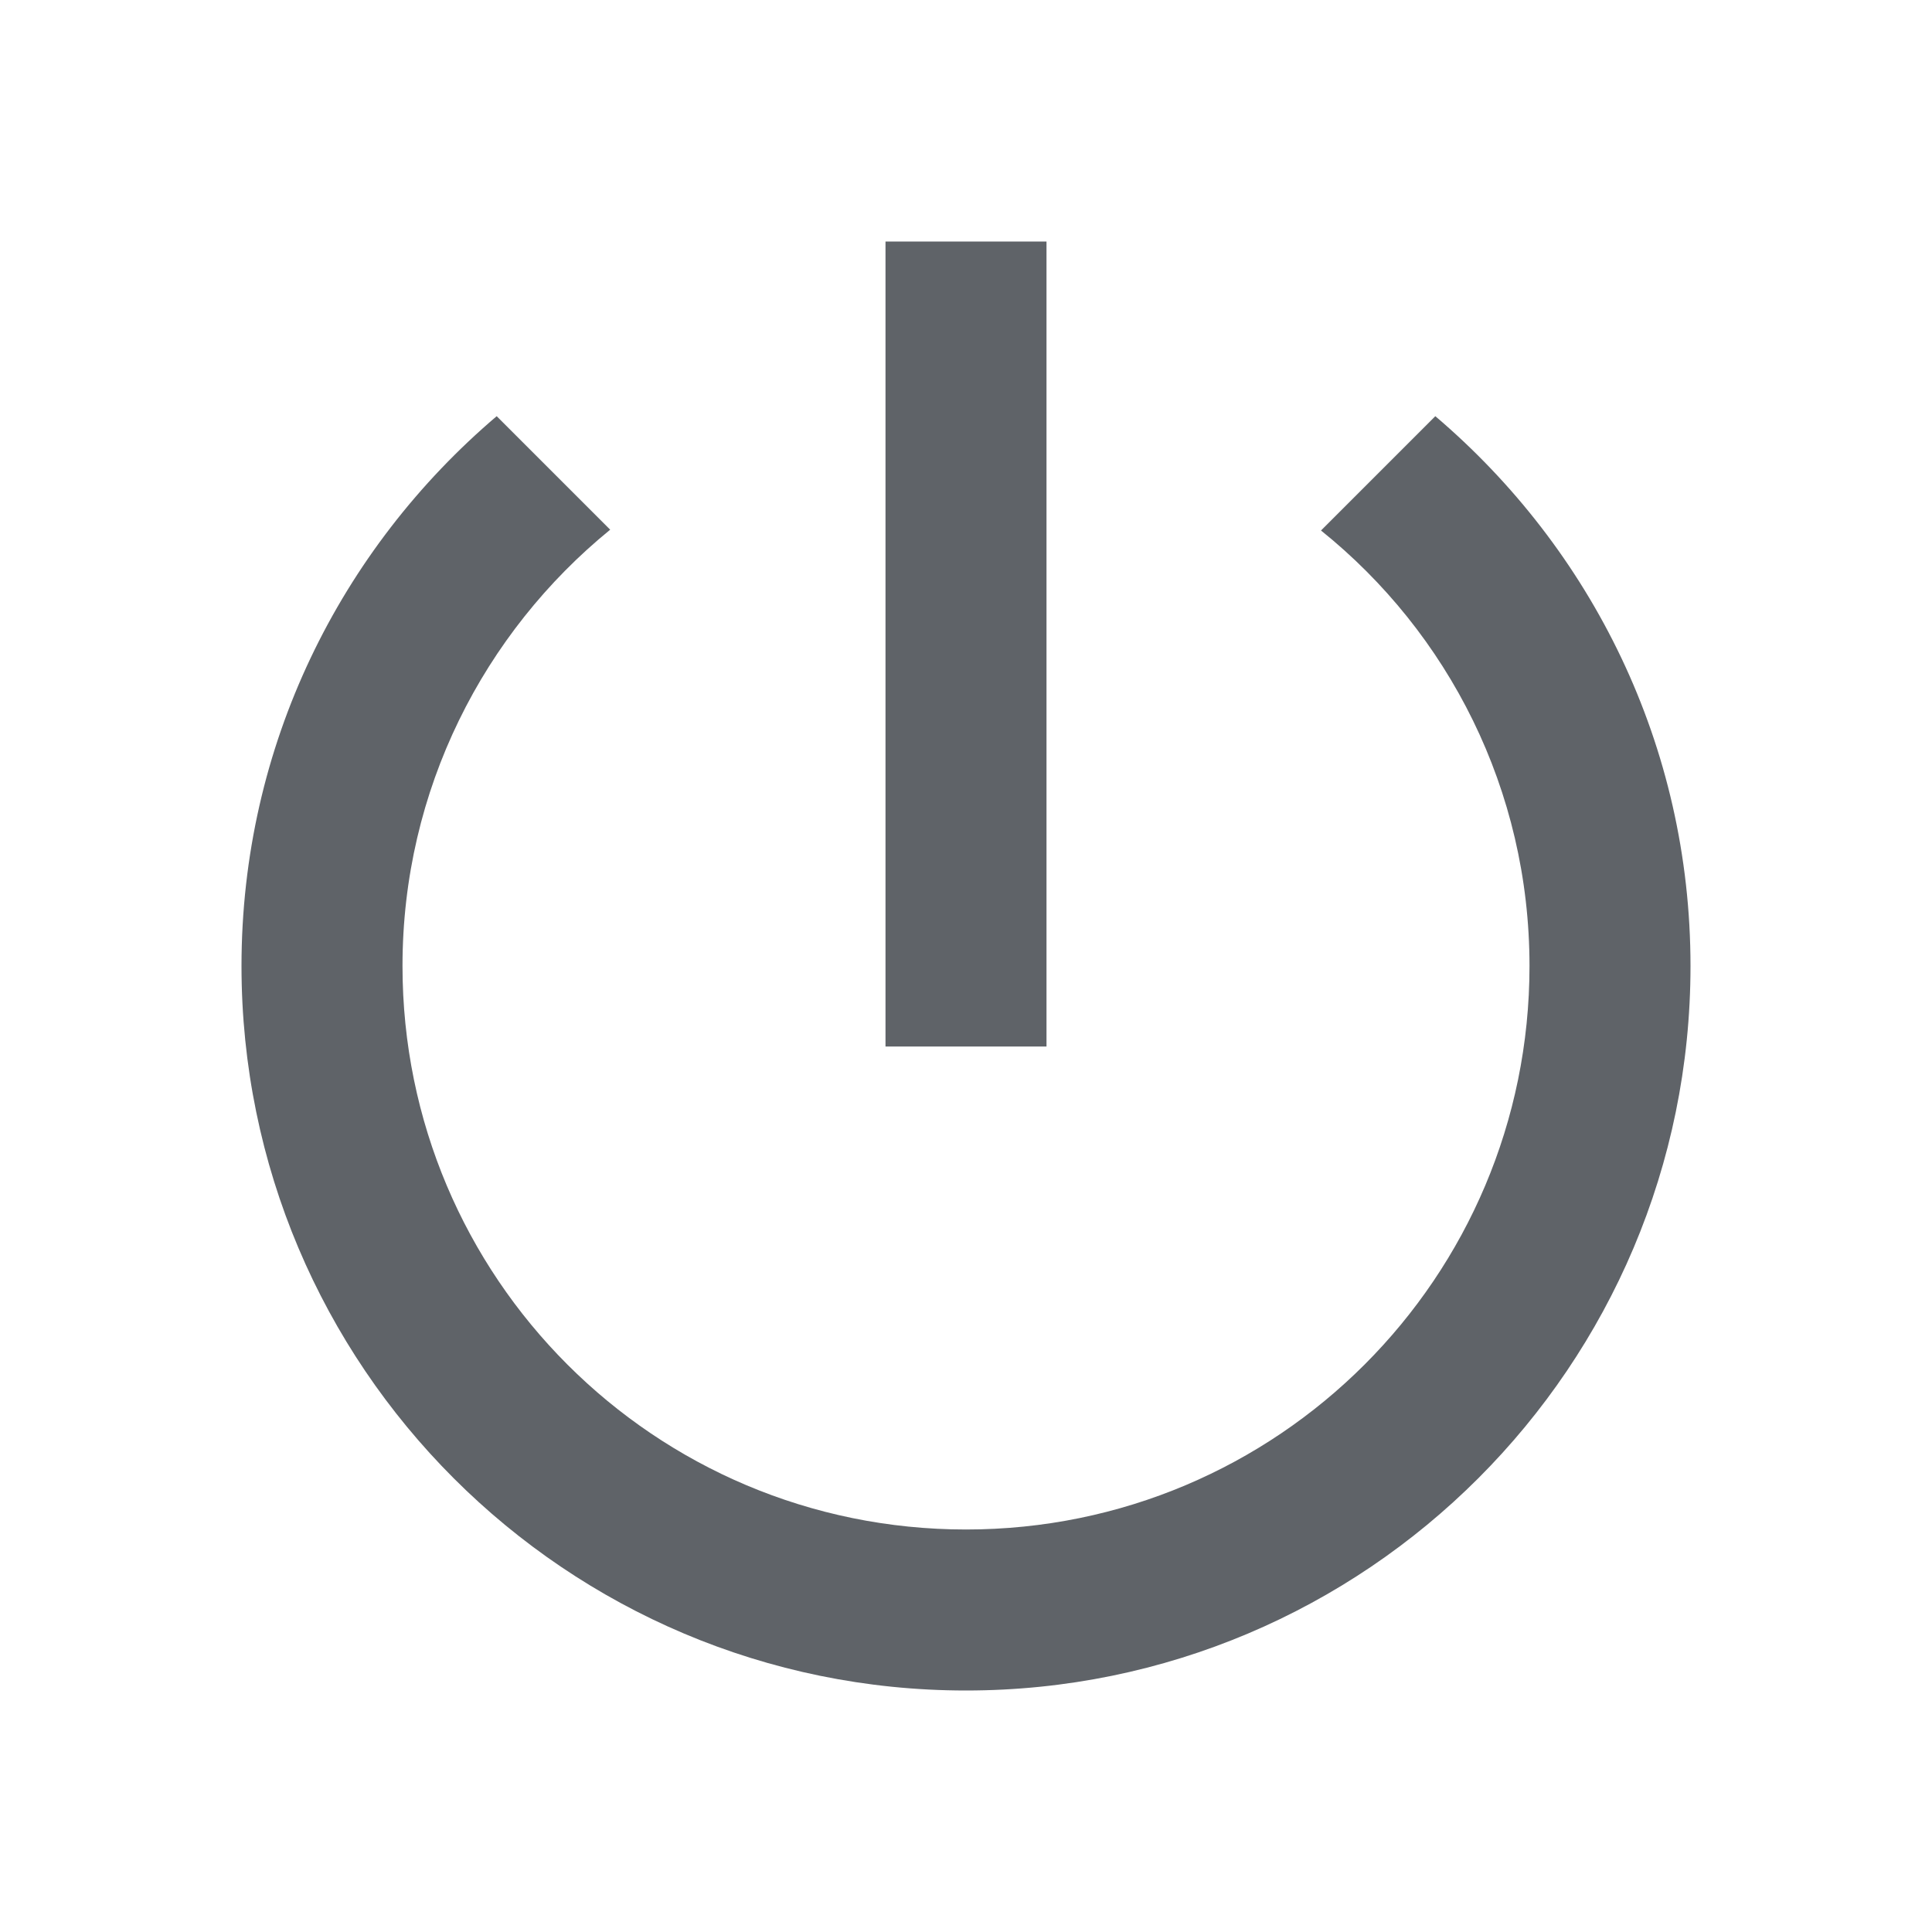
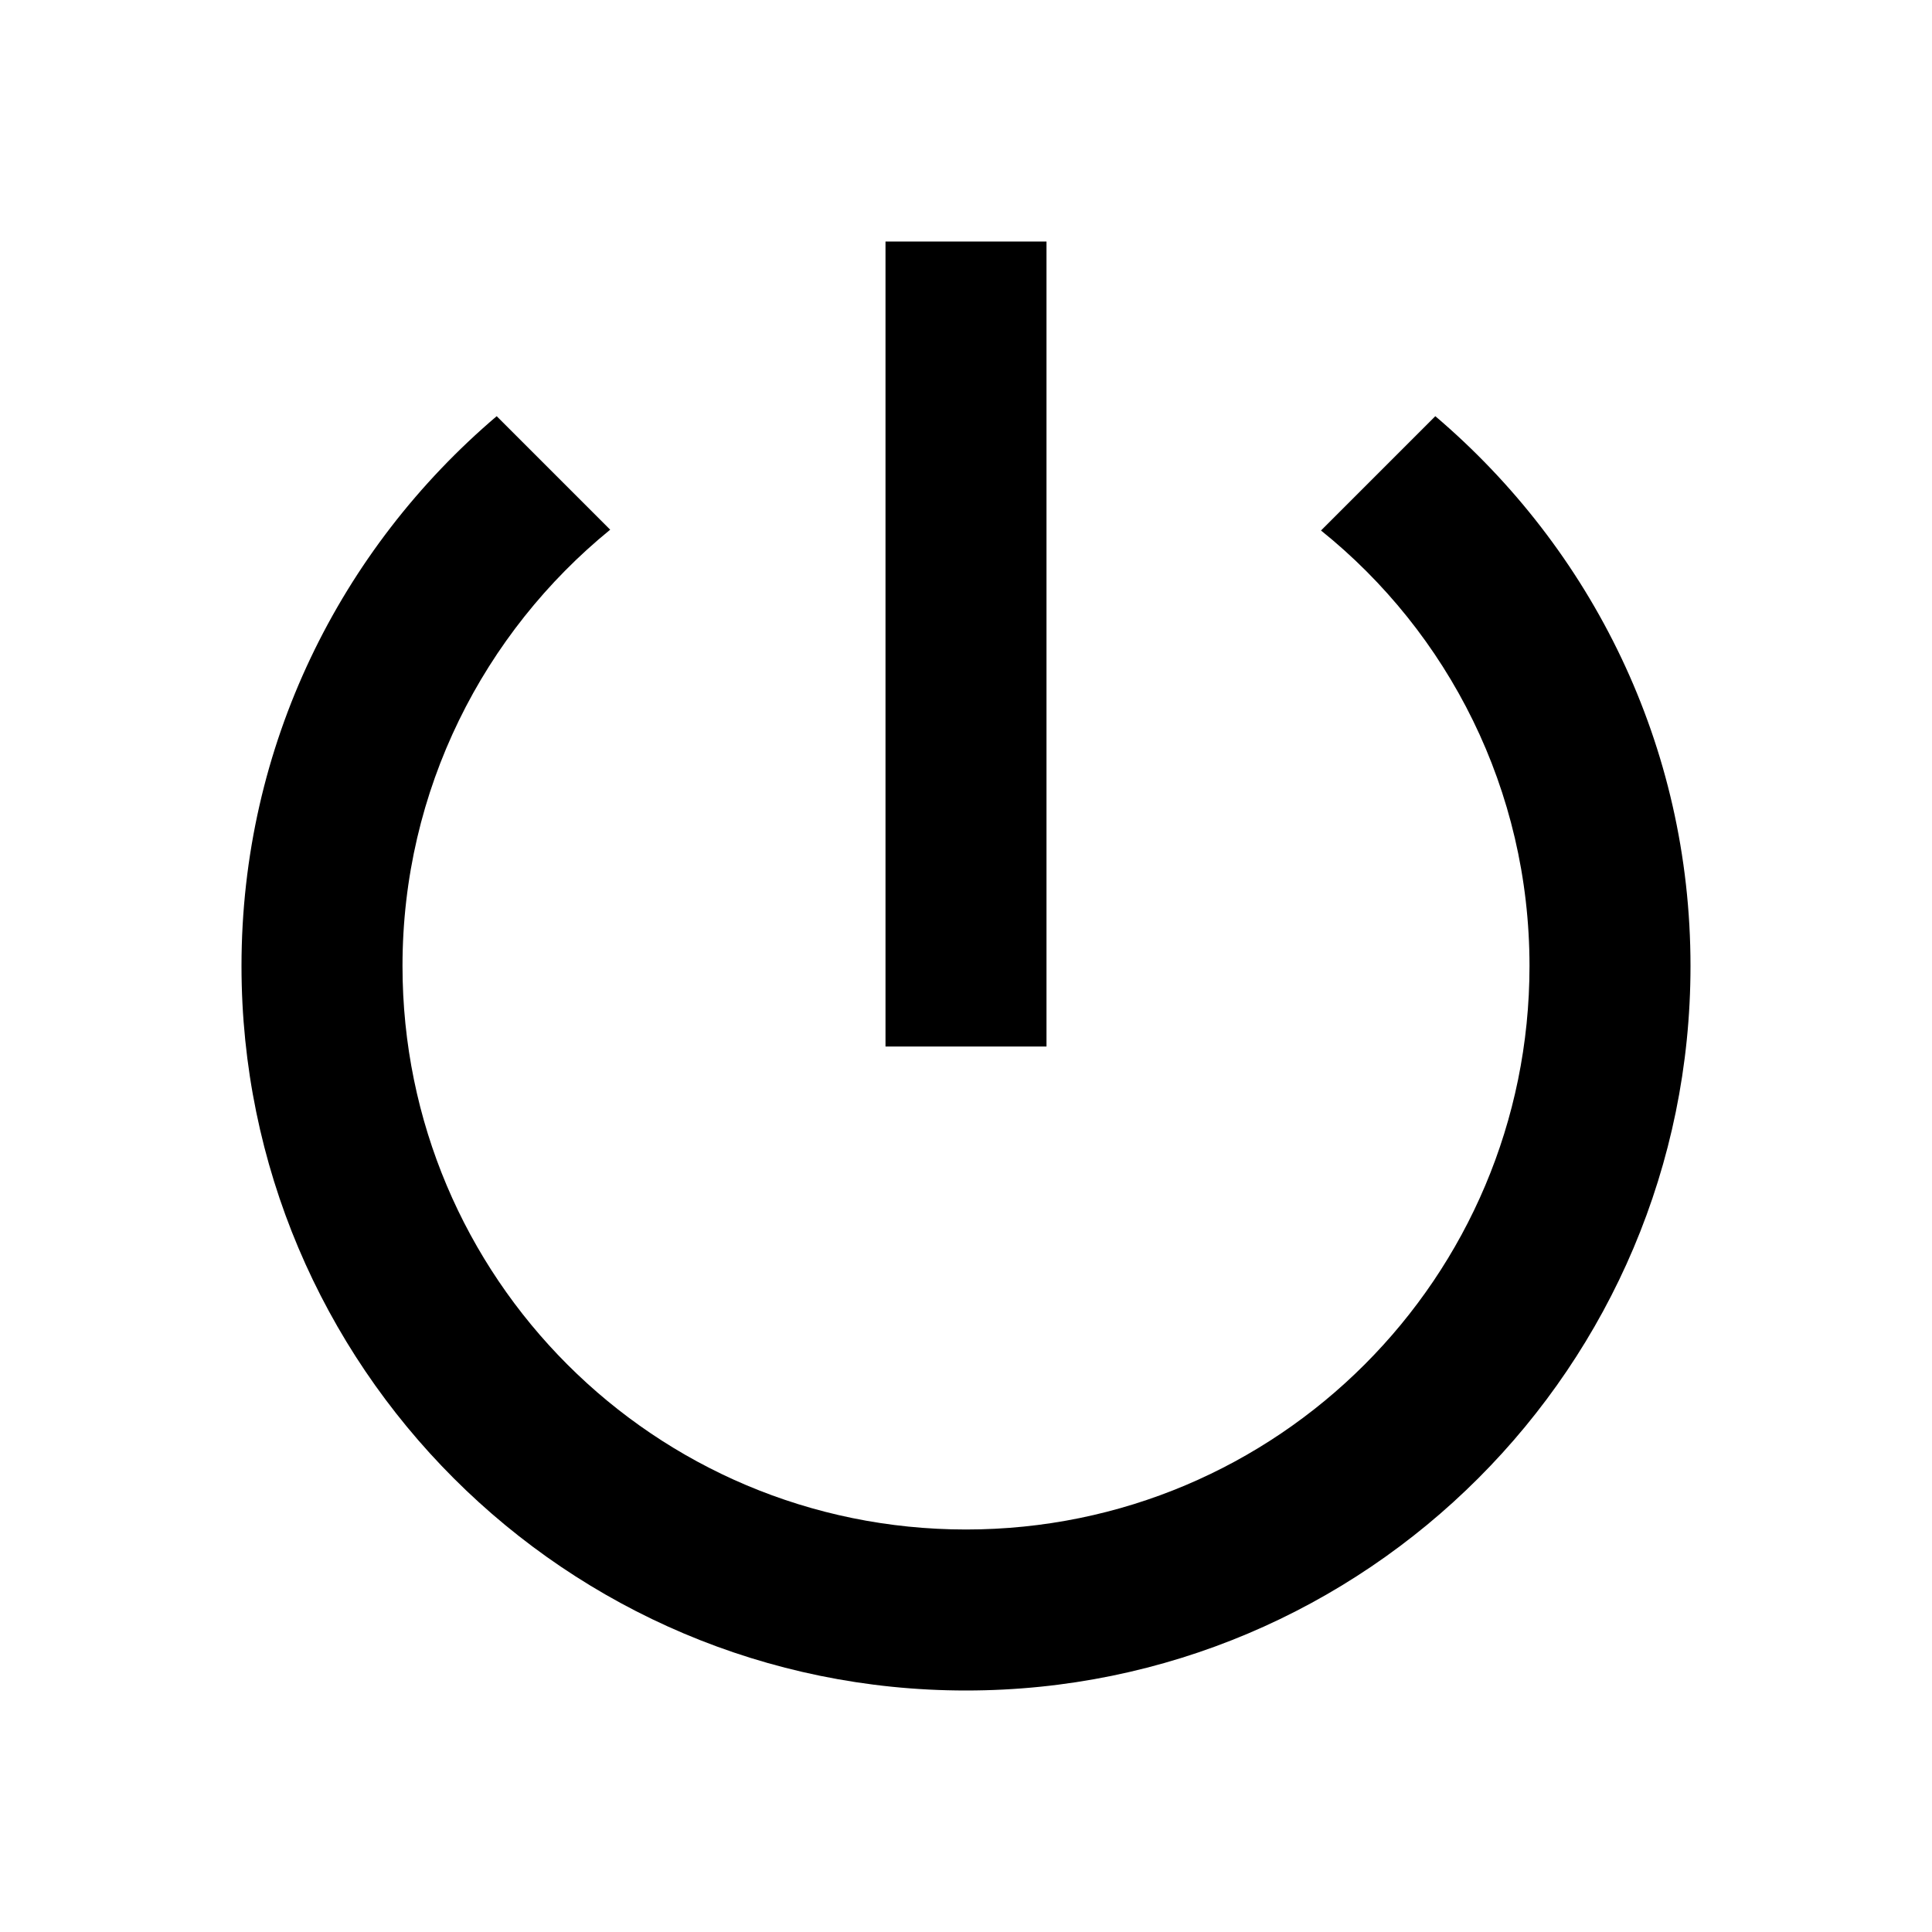
- <svg xmlns="http://www.w3.org/2000/svg" height="24px" viewBox="0 0 24 24" width="24px" fill="#5f6368">
+ <svg xmlns="http://www.w3.org/2000/svg" height="24px" viewBox="0 0 24 24" width="24px" fill="black">
  <path d="M0 0h24v24H0z" fill="none" />
  <path d="M13 3h-2v10h2V3zm4.83 2.17l-1.42 1.42C17.99 7.86 19 9.81 19 12c0 3.87-3.13 7-7 7s-7-3.13-7-7c0-2.19 1.01-4.14 2.58-5.42L6.17 5.17C4.23 6.82 3 9.26 3 12c0 4.97 4.03 9 9 9s9-4.03 9-9c0-2.74-1.23-5.18-3.17-6.83z" />
</svg>
